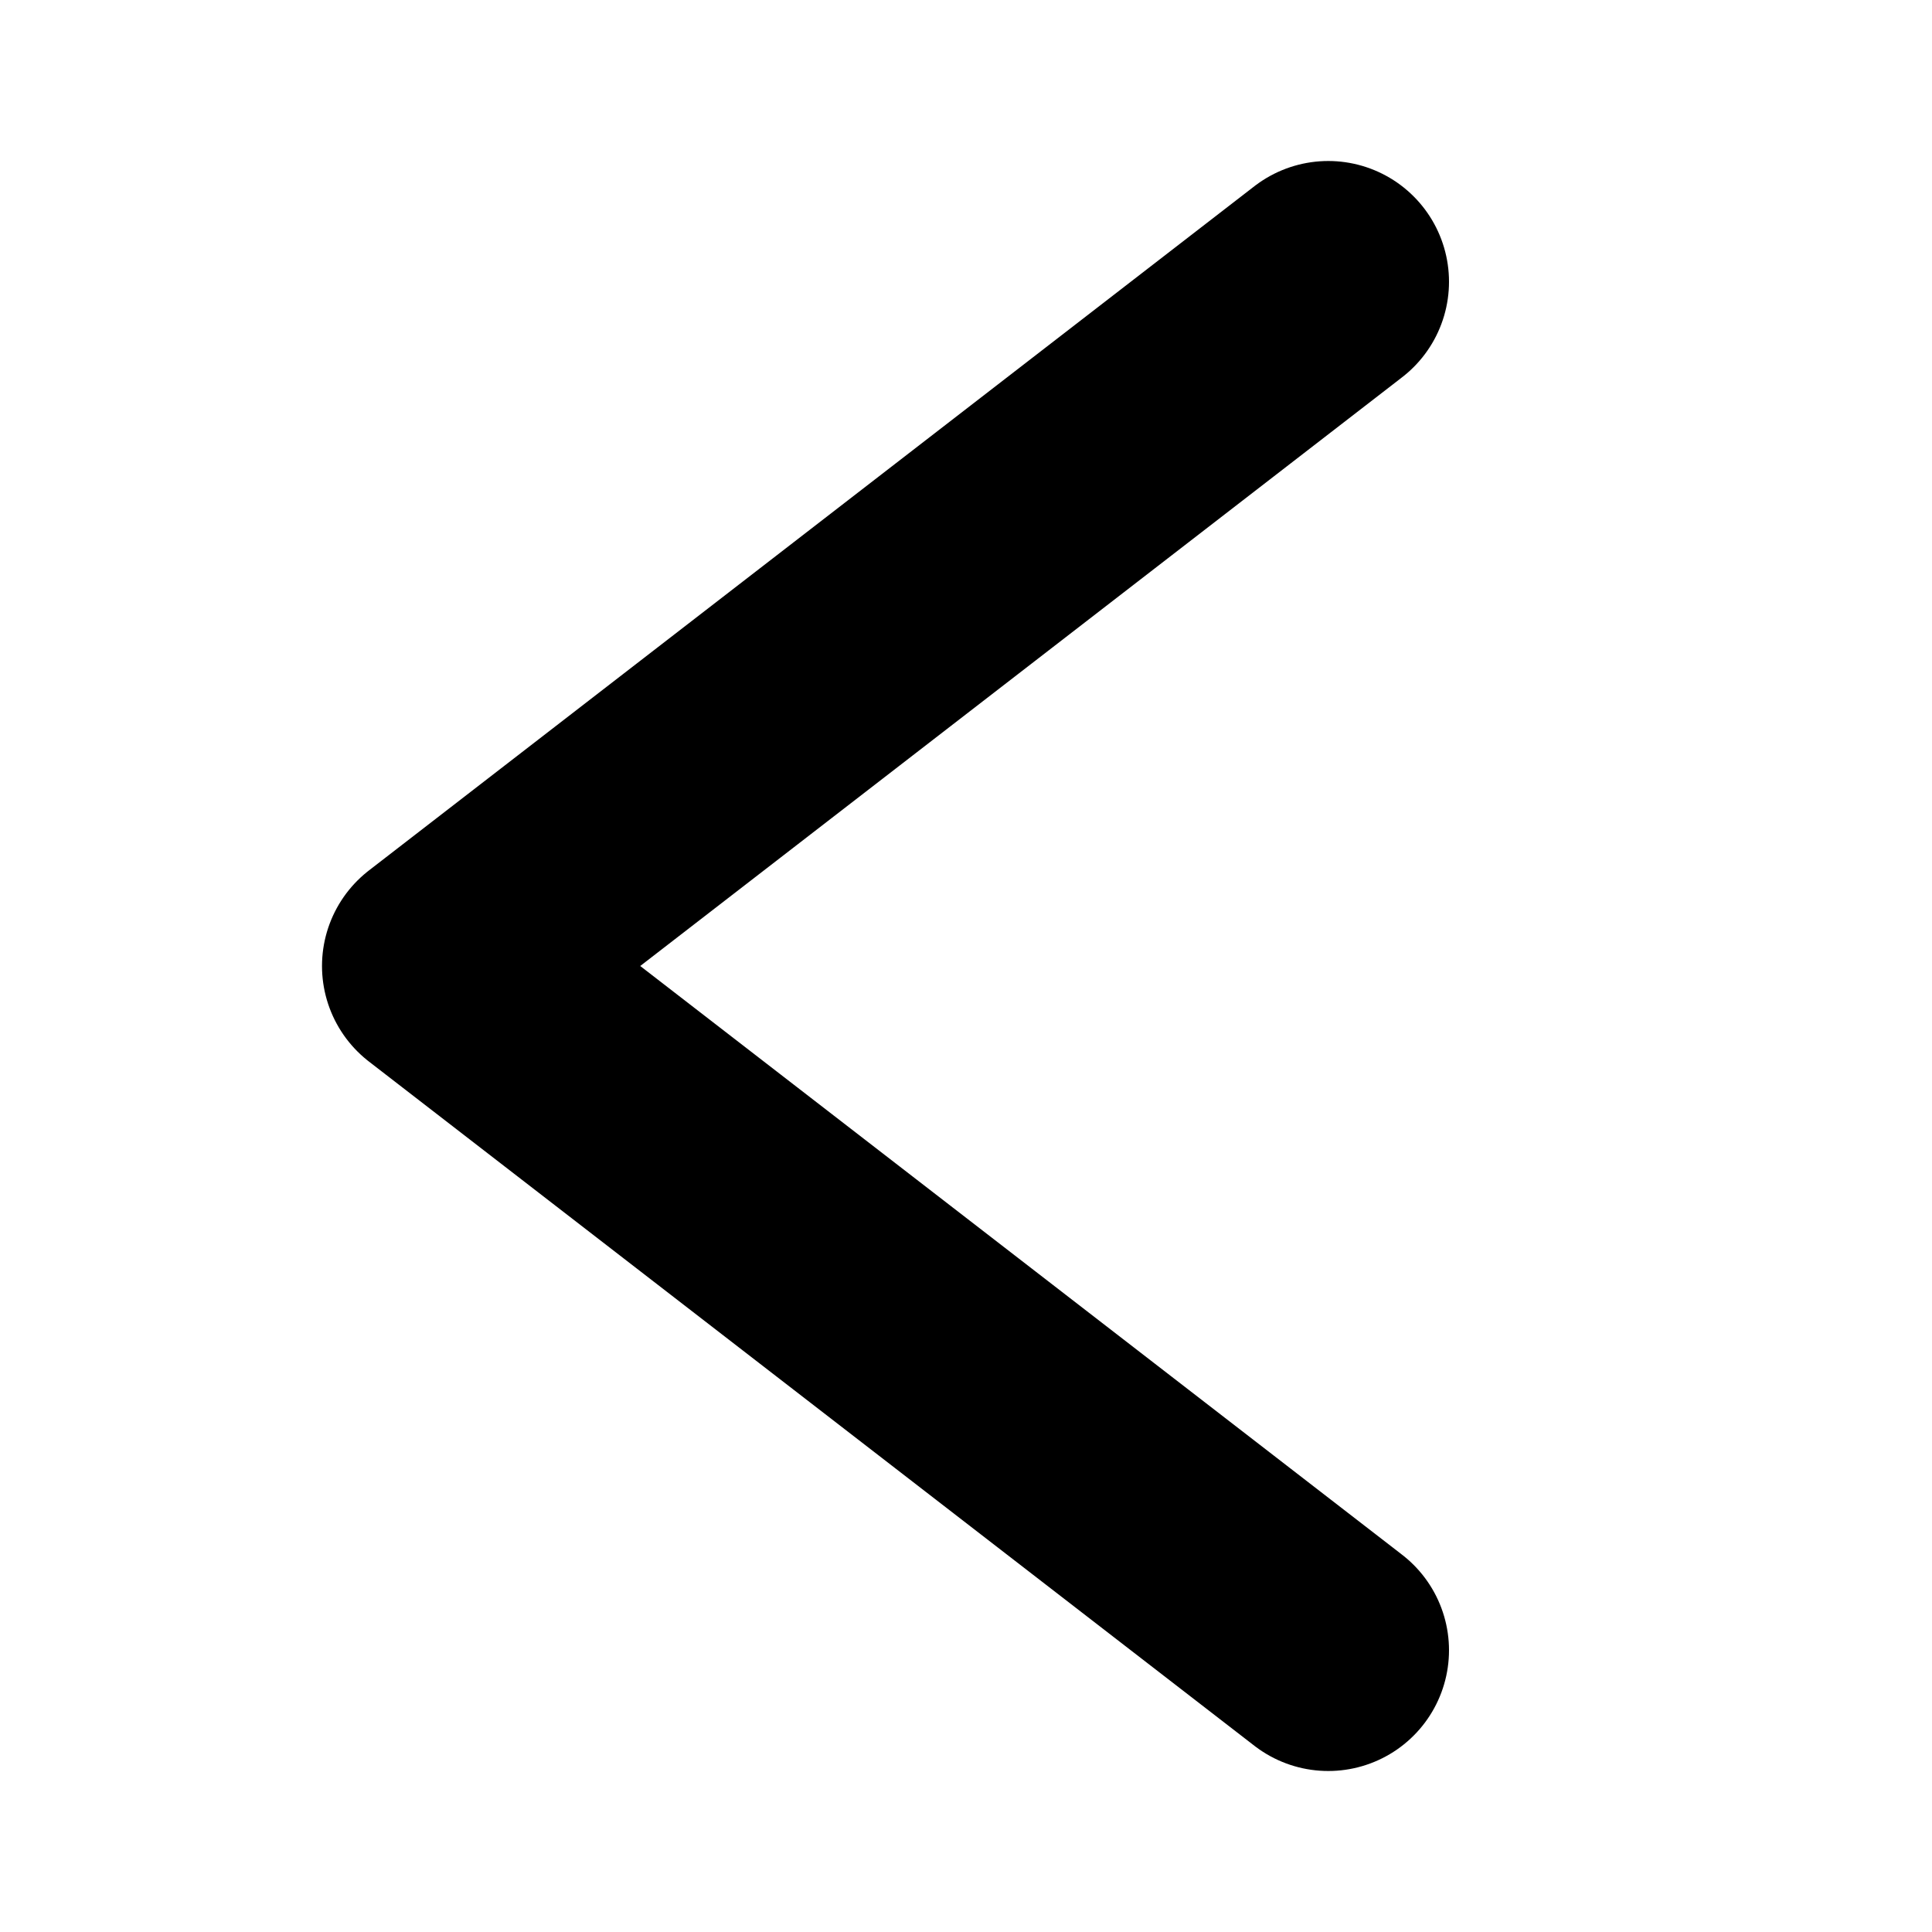
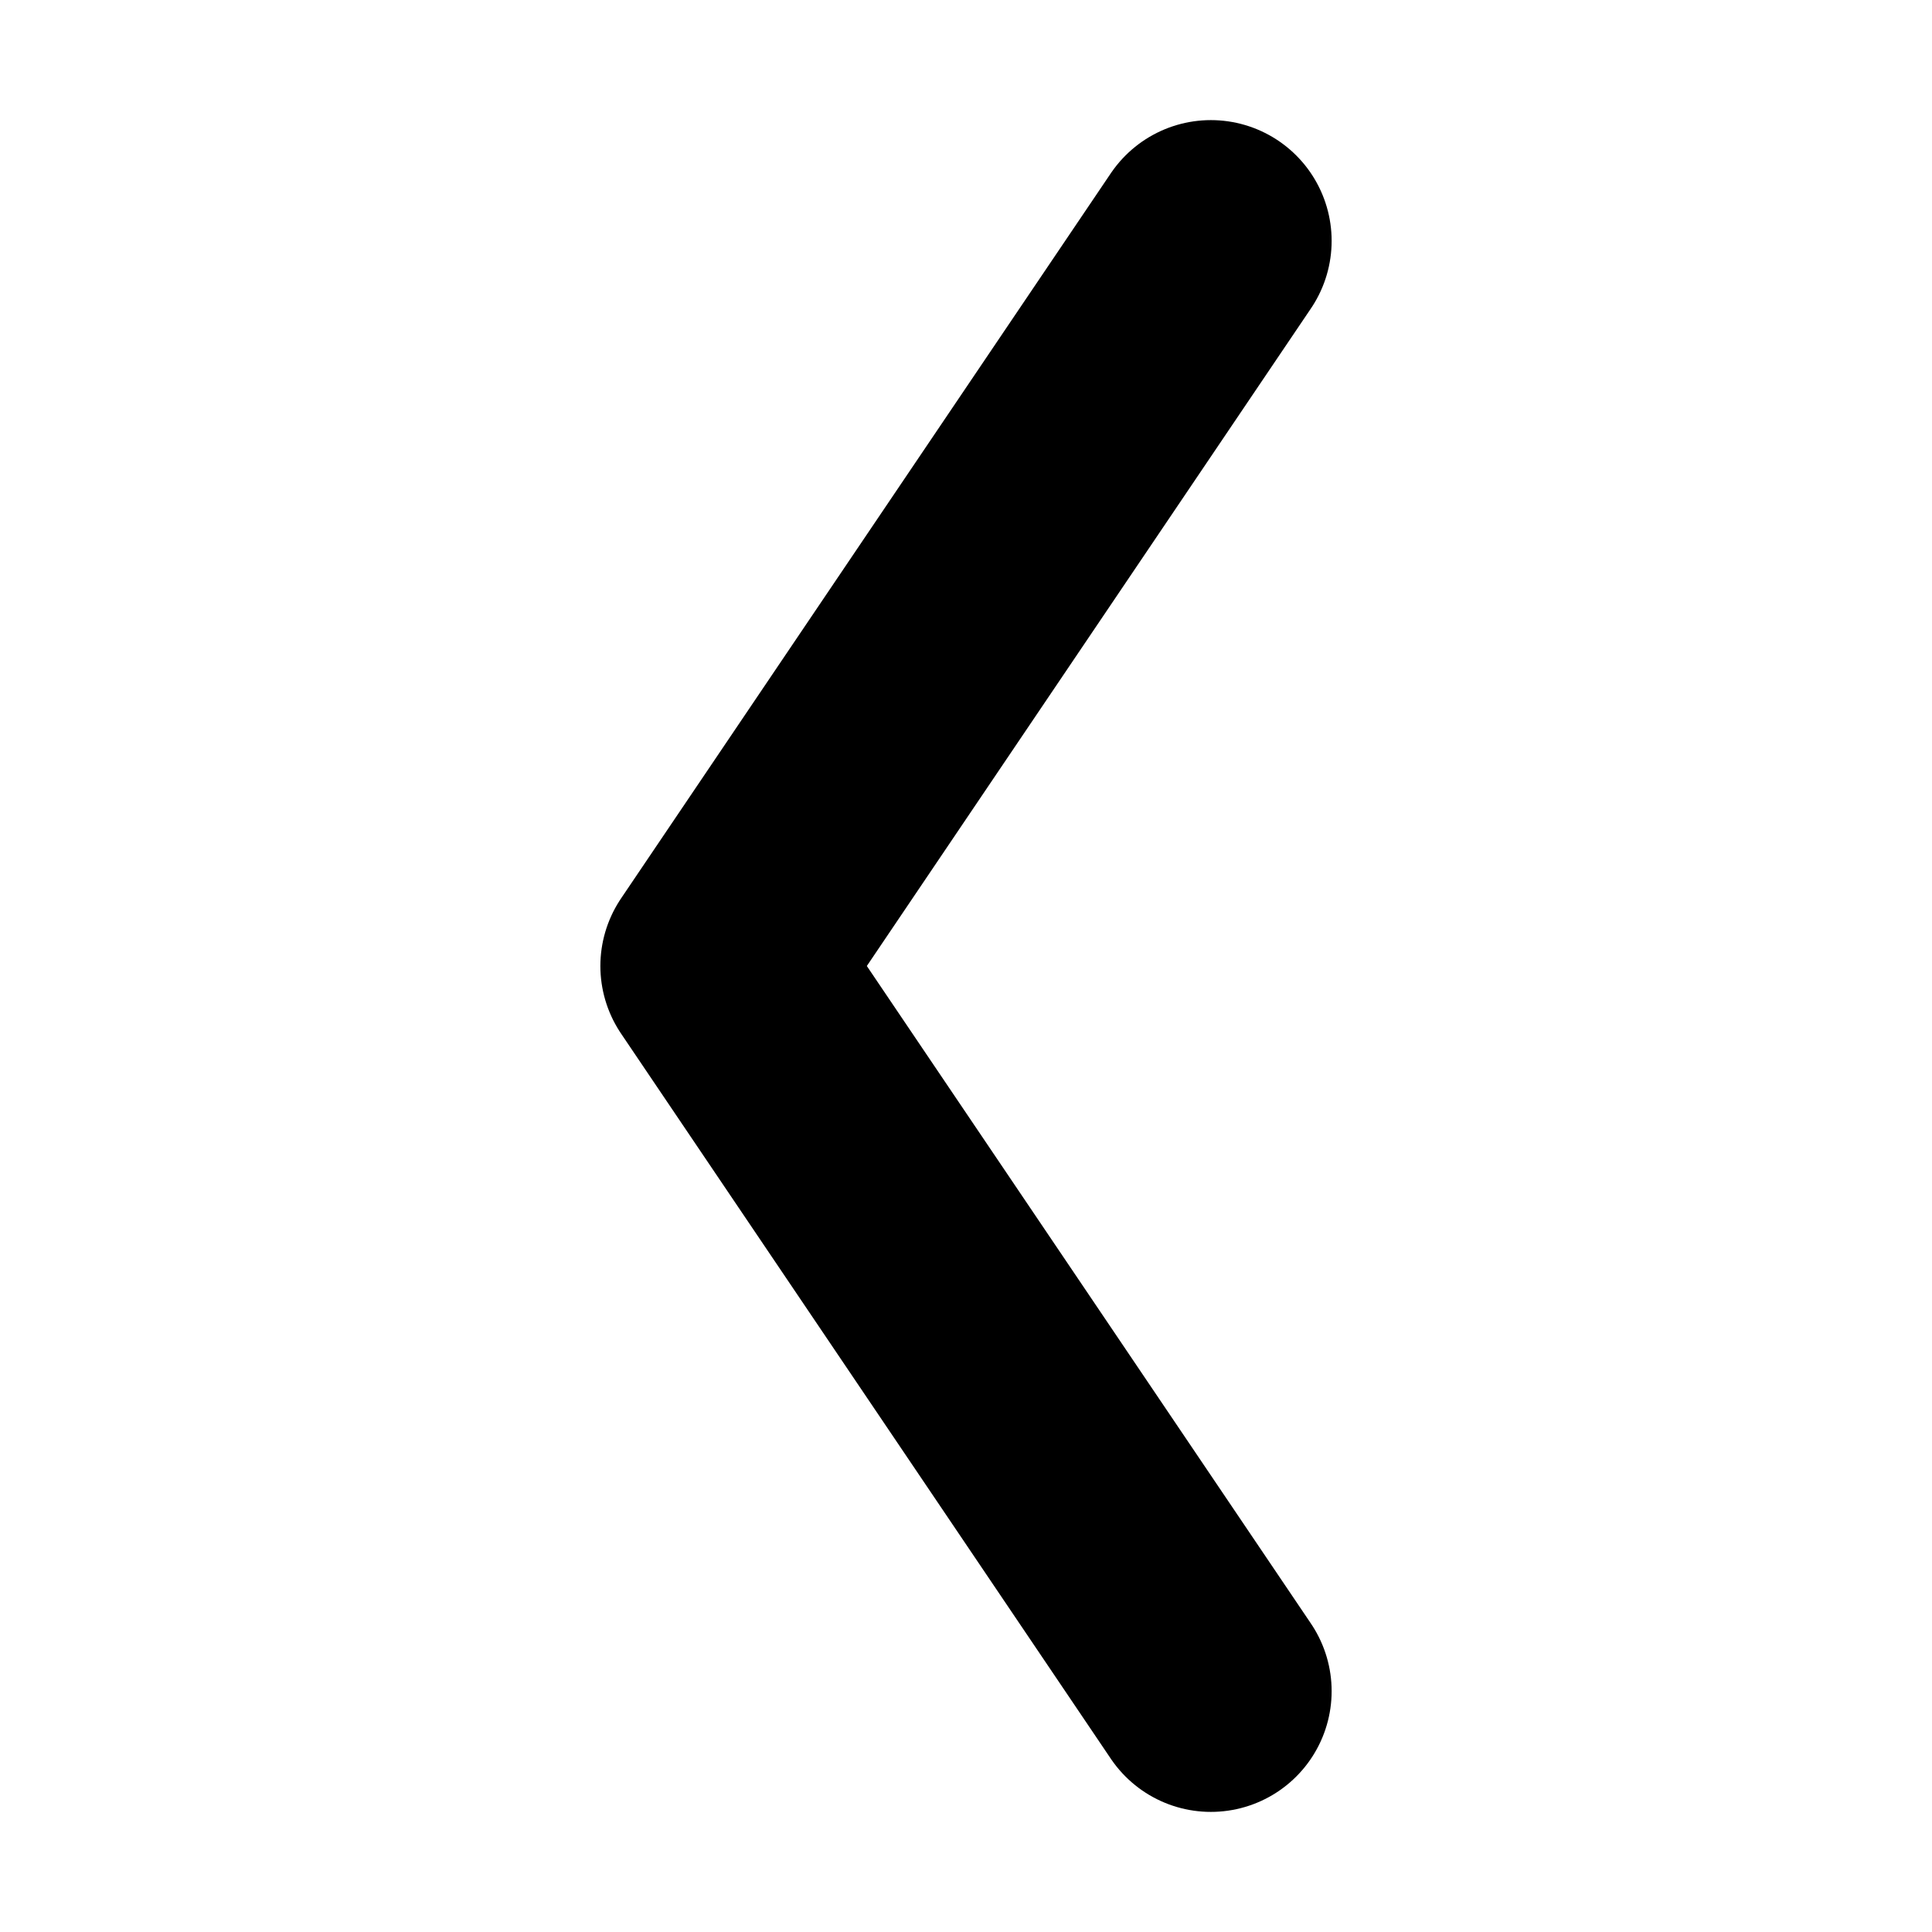
<svg xmlns="http://www.w3.org/2000/svg" width="12" height="12" viewBox="0 0 12 12" fill="none" data-fui-icon="true">
-   <path d="M8.25 10.25L2.75 6L8.25 1.75" stroke="currentColor" stroke-width="1.5" stroke-linecap="round" stroke-linejoin="round" />
+   <path d="M7.521 10.504L4.479 6L7.521 1.496" stroke="currentColor" stroke-width="1.5" stroke-linecap="round" stroke-linejoin="round" />
</svg>
